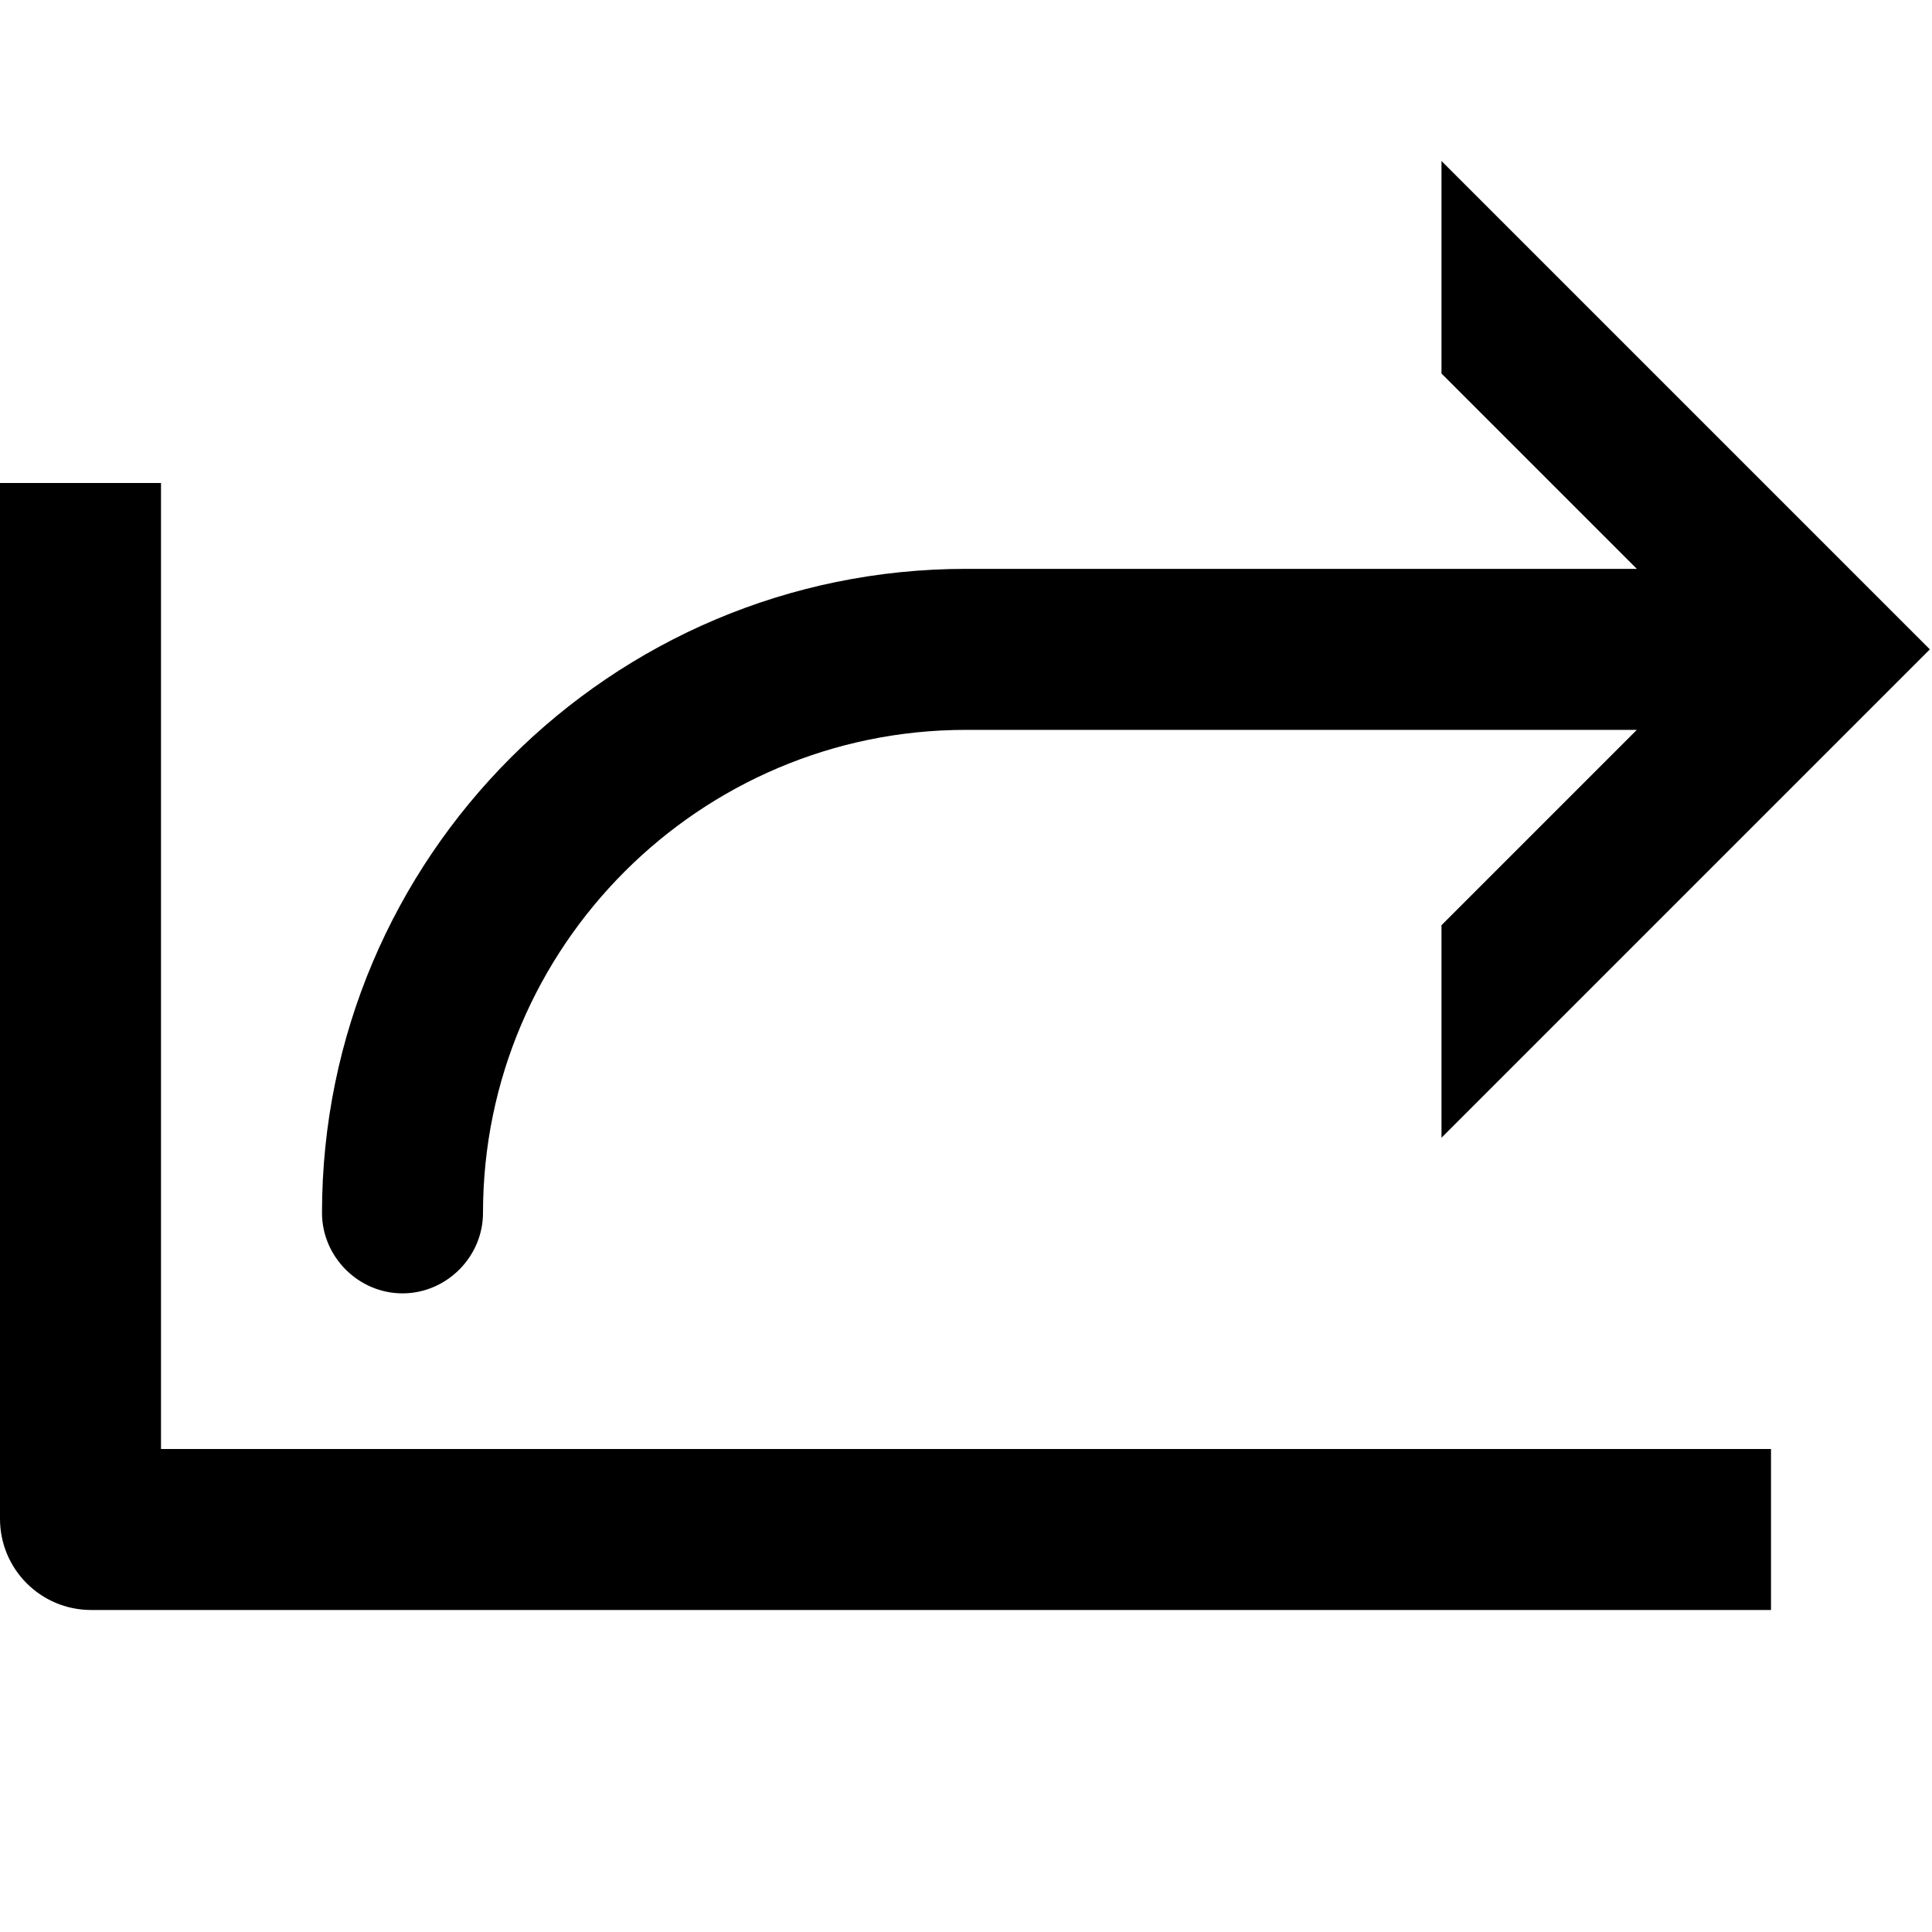
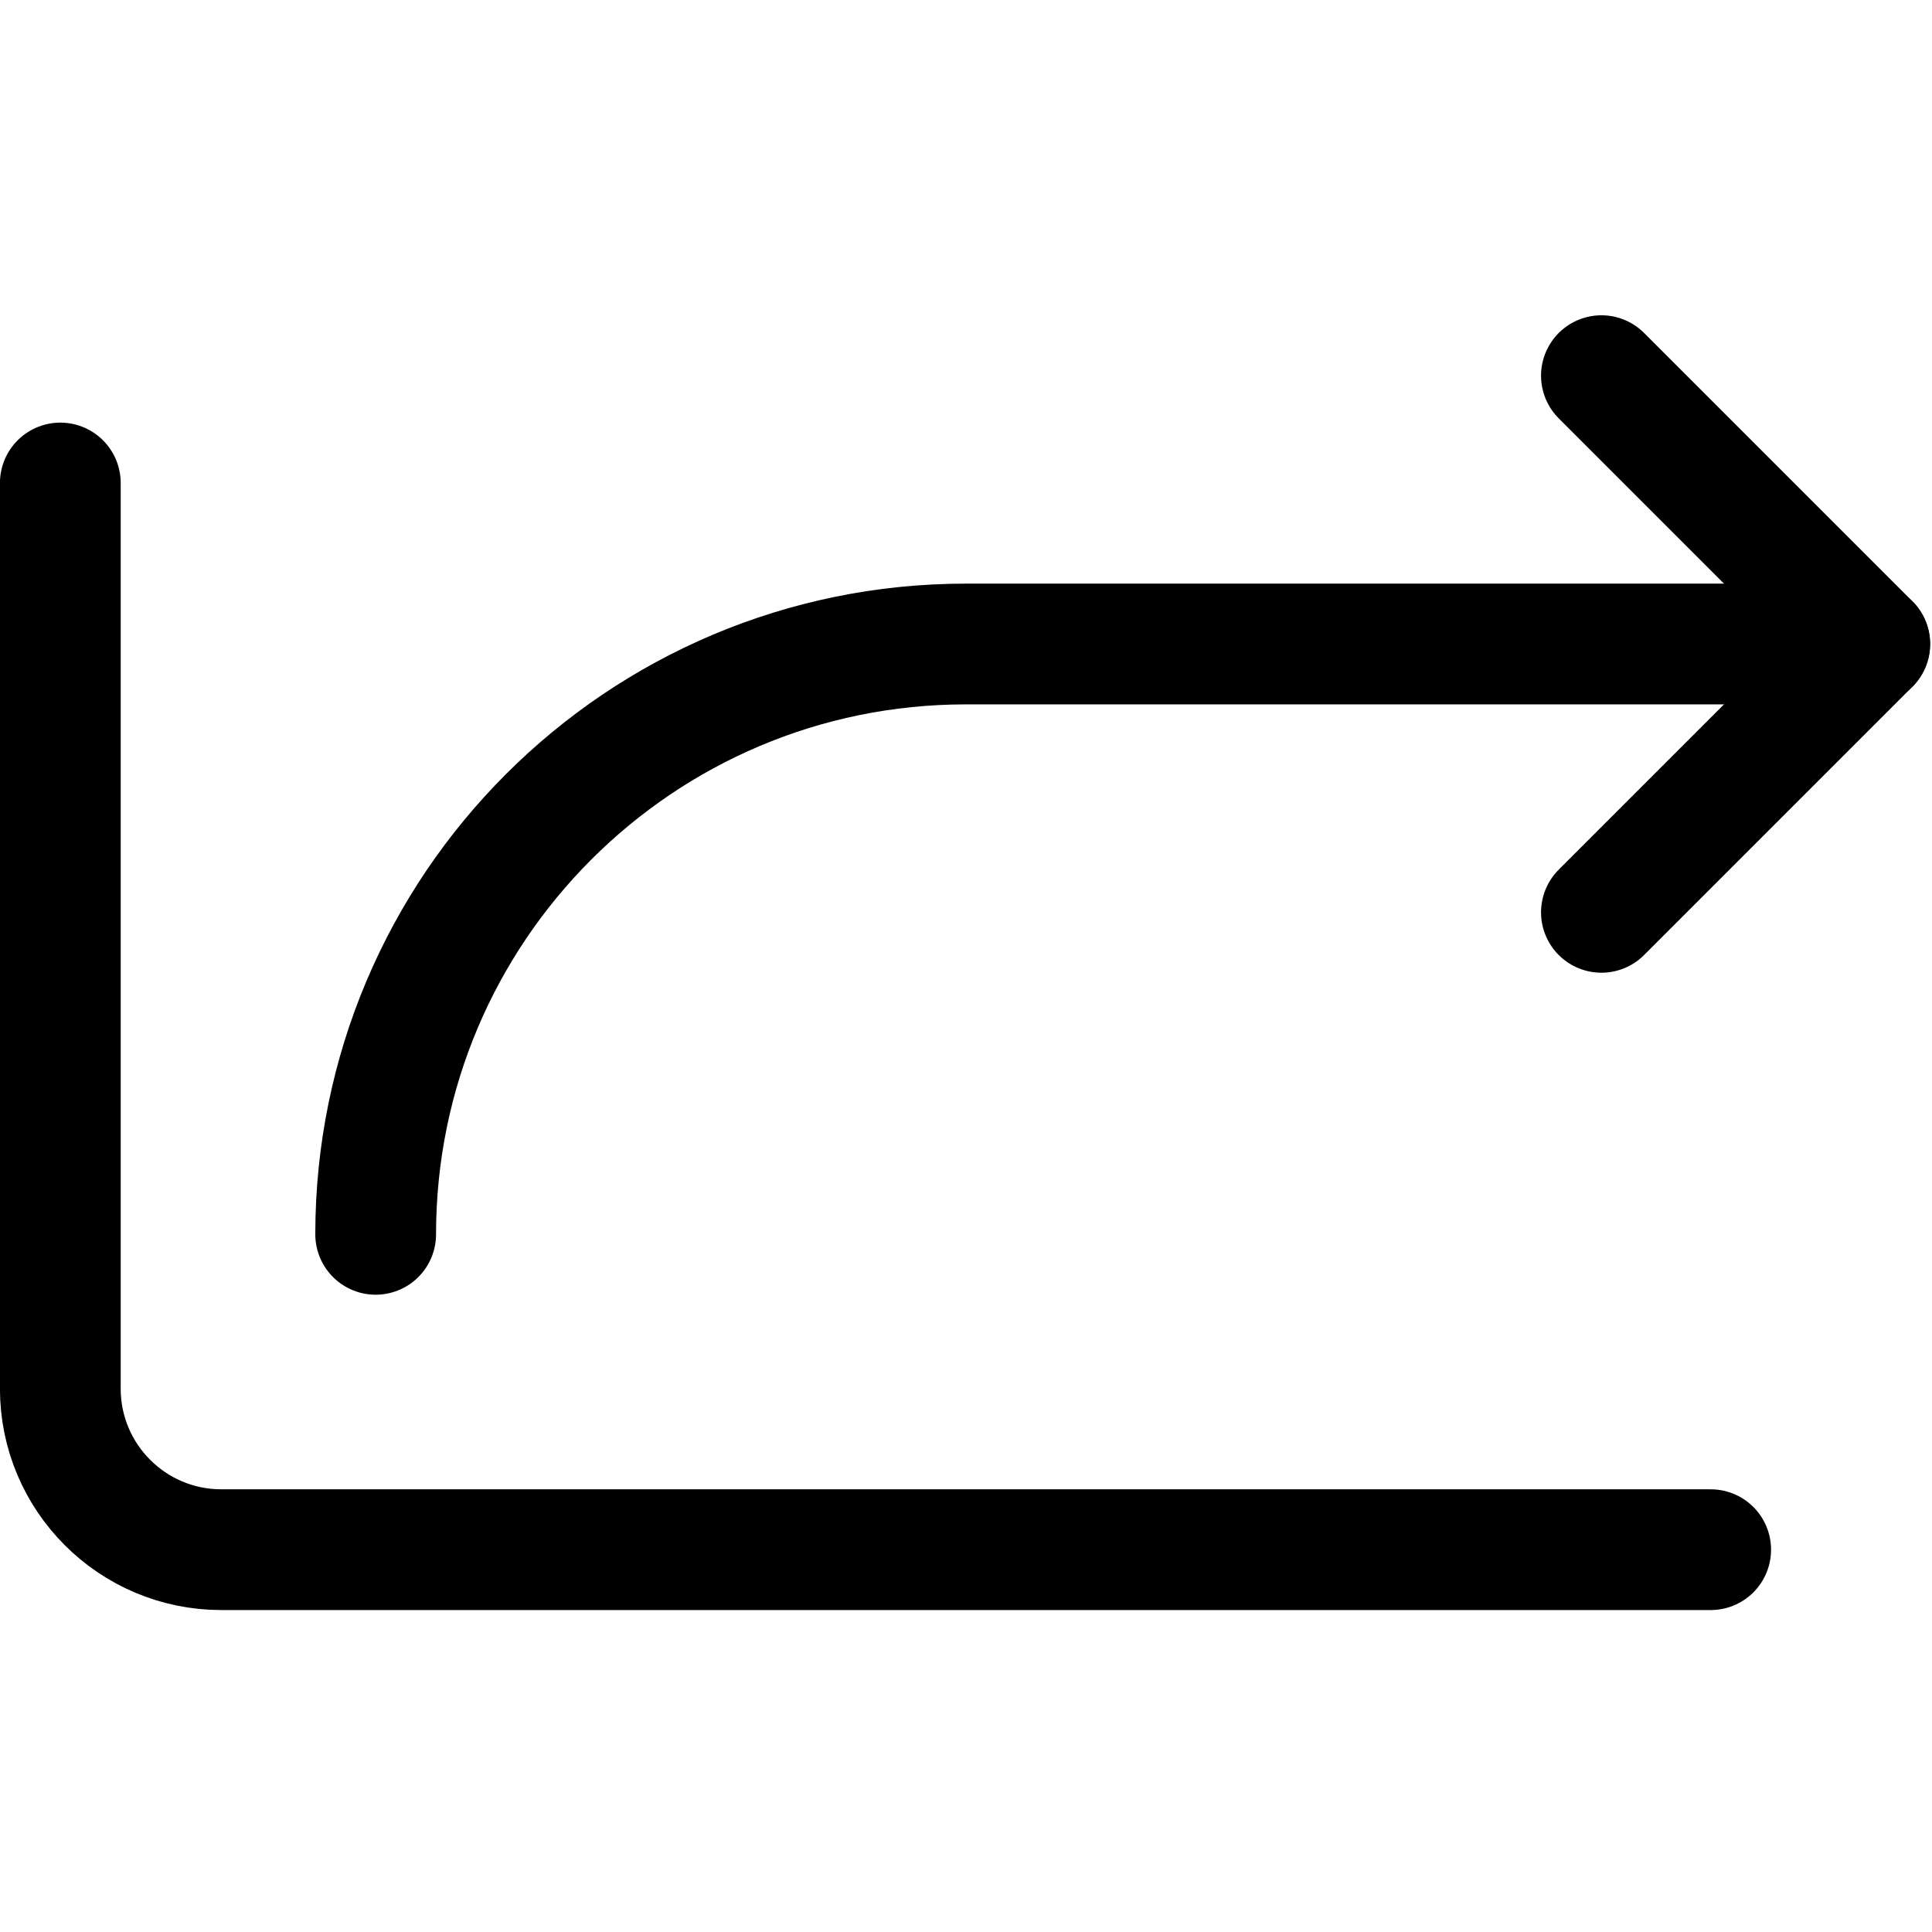
- <svg xmlns="http://www.w3.org/2000/svg" width="100%" height="100%" viewBox="0 -1.5 18 18" fill="currentColor">
-   <path d="M15,12H1.5V3H0v9.65c0,.47.38.85.85.85h15.65v-1.5h-1.5Z" />
-   <path d="M13.43,0h0v1.98h0s1.82,1.82,1.82,1.82h-6.25c-3.31,0-6,2.69-6,6,0,.41.34.75.75.75s.75-.34.75-.75c0-2.48,2.02-4.5,4.5-4.5h6.25l-1.82,1.82h0s0,1.98,0,1.98h0s4.55-4.55,4.55-4.55L13.43,0Z" />
+ <svg xmlns="http://www.w3.org/2000/svg" width="100%" height="100%" viewBox="0 -1.5 18 18" fill="none" stroke="currentColor" stroke-width="1.125" stroke-linecap="round" stroke-linejoin="round">
+   <path d="M15.938 12.938H2.062A1.5 1.5 0 0 1 0.562 11.438V3" />
+   <path d="M3.5 10A5.5 5.5 0 0 1 9 4.5H17.42" />
+   <path d="M14.92 2L17.42 4.5L14.92 7" />
</svg>
